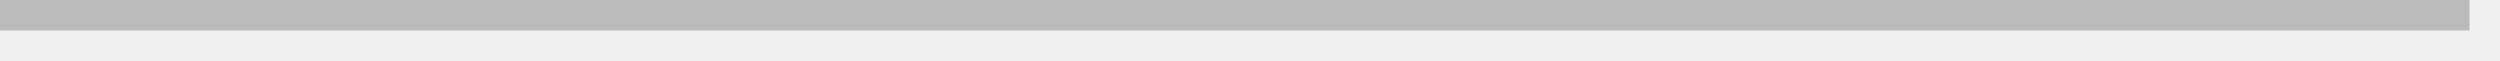
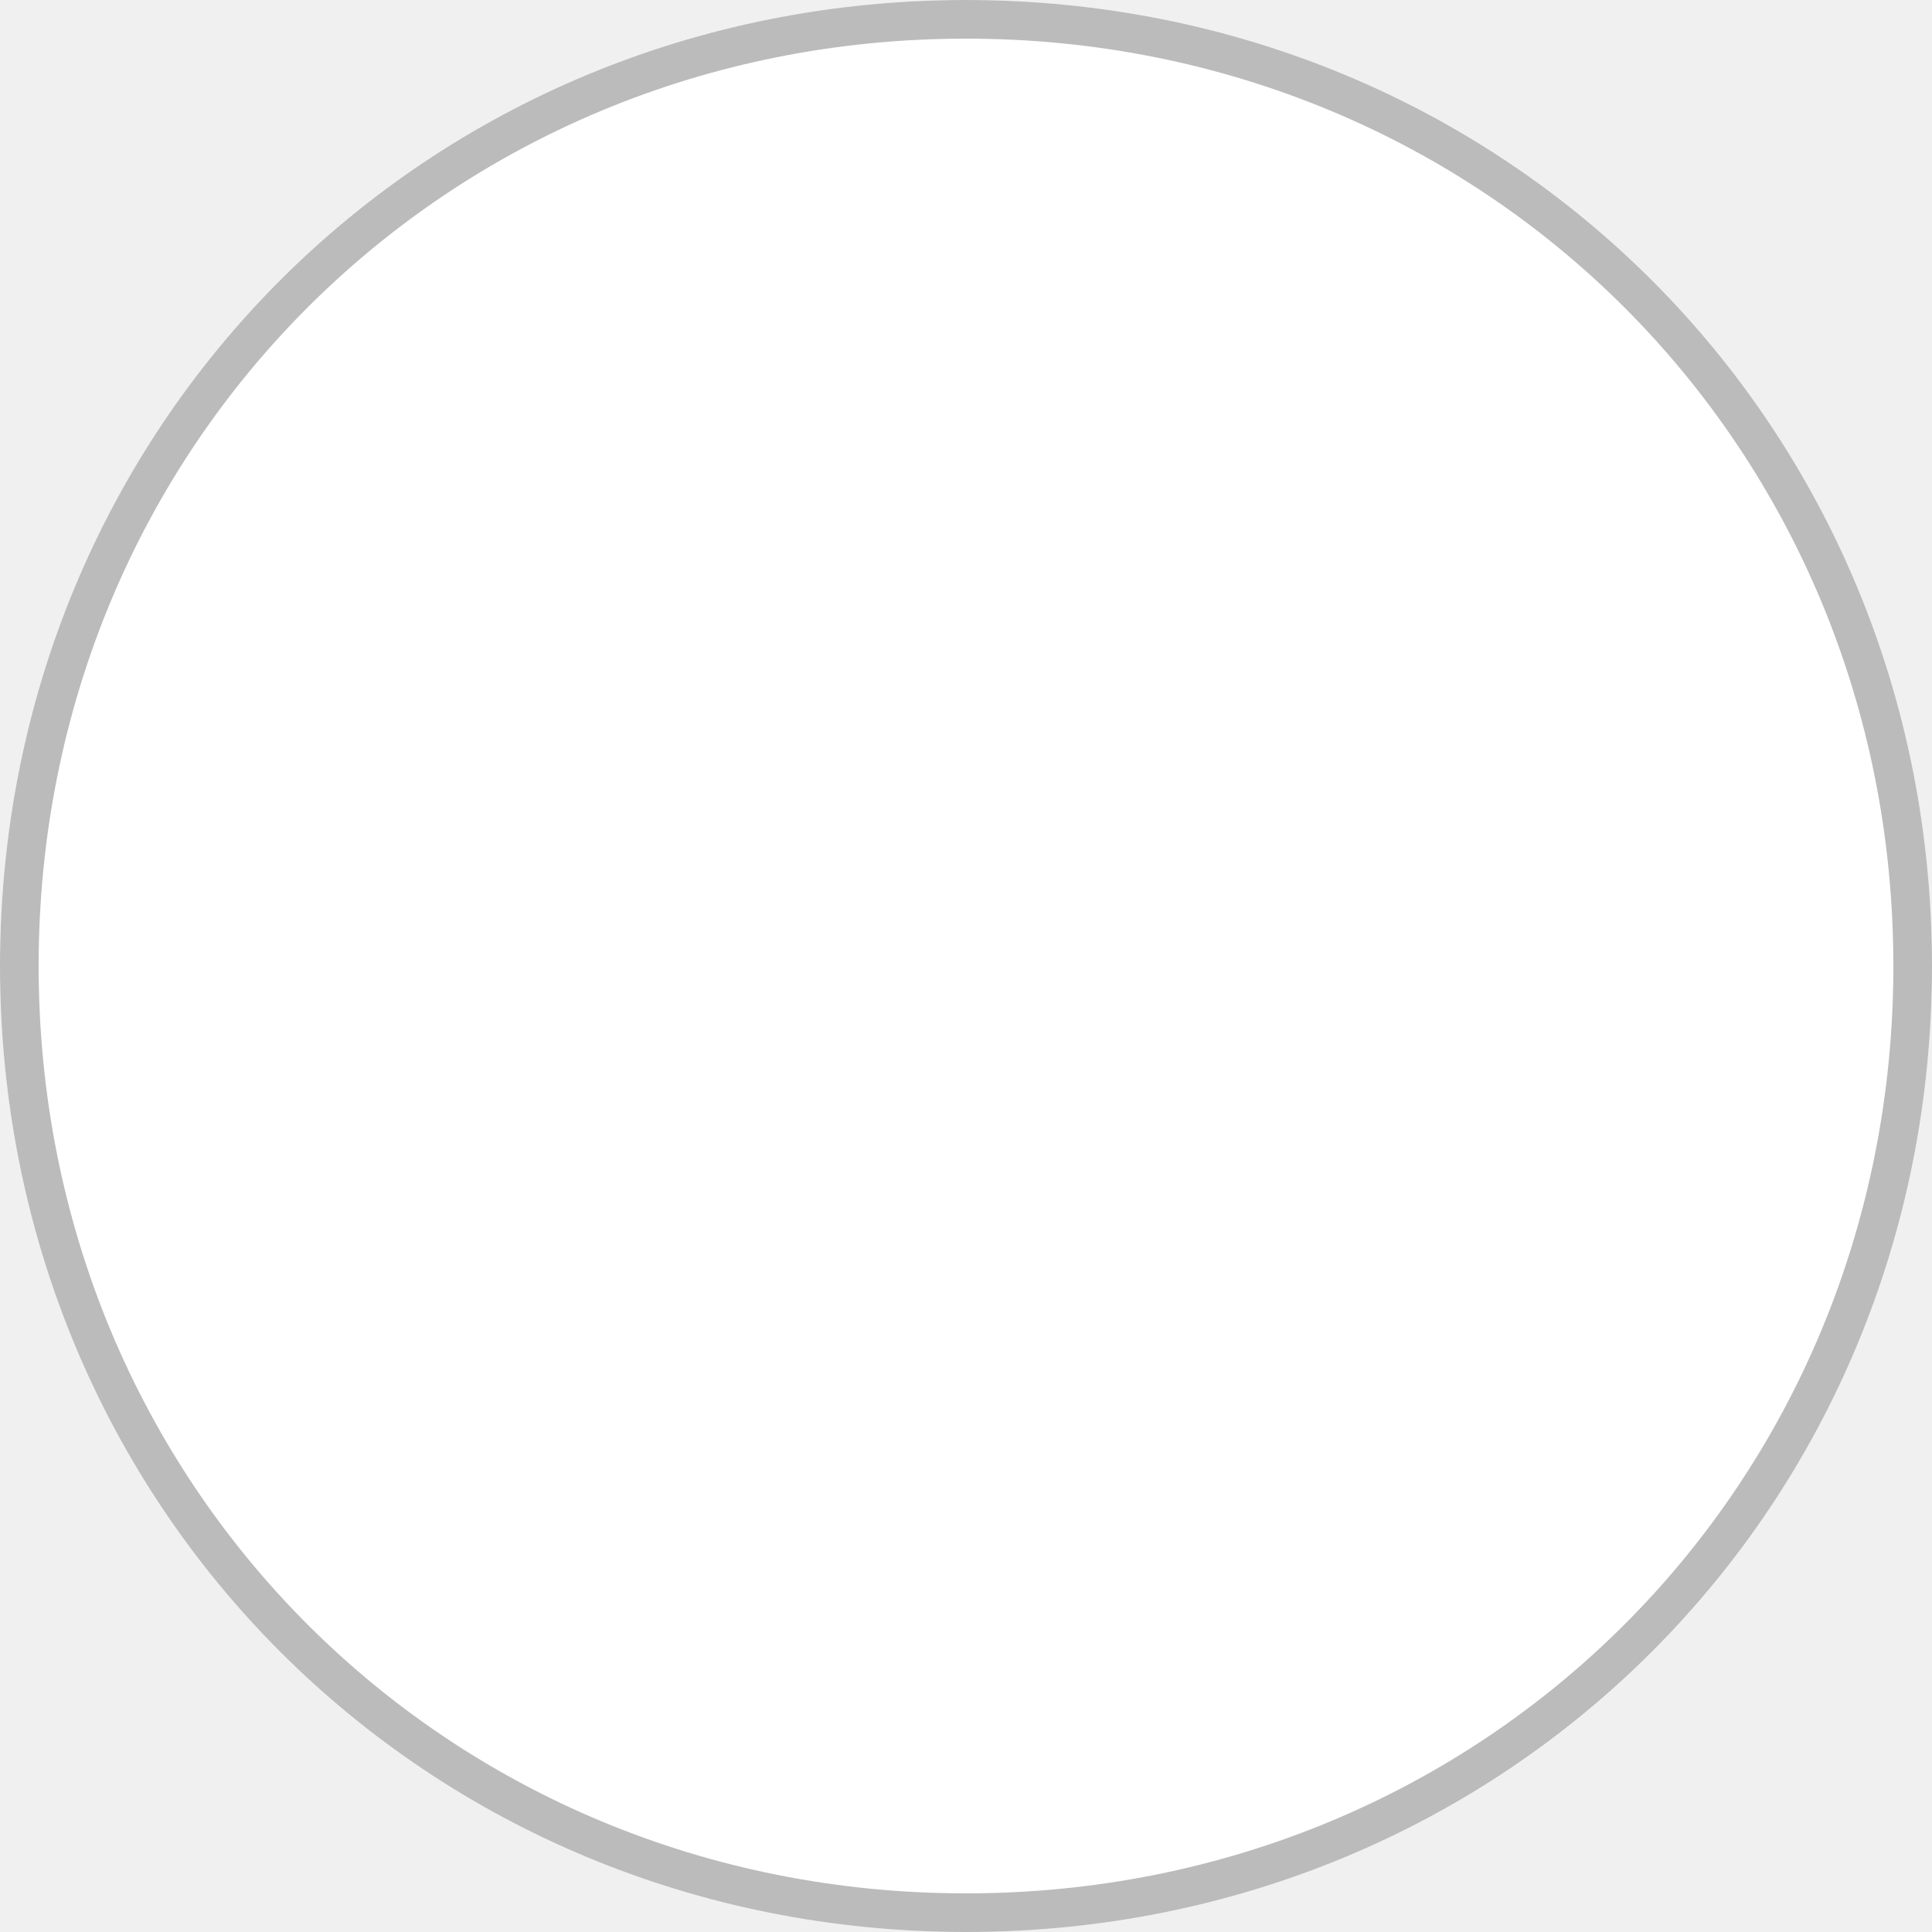
- <svg xmlns="http://www.w3.org/2000/svg" version="1.1" width="82px" height="2px">
-   <g transform="matrix(1 0 0 1 -82 -44 )">
-     <path d="M 82 44.5  L 163 44.5  " stroke-width="1" stroke="#bbbbbb" fill="none" />
+ <svg xmlns="http://www.w3.org/2000/svg" version="1.1" width="50px" height="50px">
+   <g transform="matrix(1 0 0 1 -32 -20 )">
+     <path d="M 57 20  C 71 20  82 31  82 45  C 82 59  71 70  57 70  C 43 70  32 59  32 45  C 32 31  43 20  57 20  Z " fill-rule="nonzero" fill="#ffffff" stroke="none" />
+     <path d="M 57 20.5  C 70.72 20.5  81.5 31.28  81.5 45  C 81.5 58.72  70.72 69.5  57 69.5  C 43.28 69.5  32.5 58.72  32.5 45  C 32.5 31.28  43.28 20.5  57 20.5  Z " stroke-width="1" stroke="#bbbbbb" fill="none" />
  </g>
</svg>
